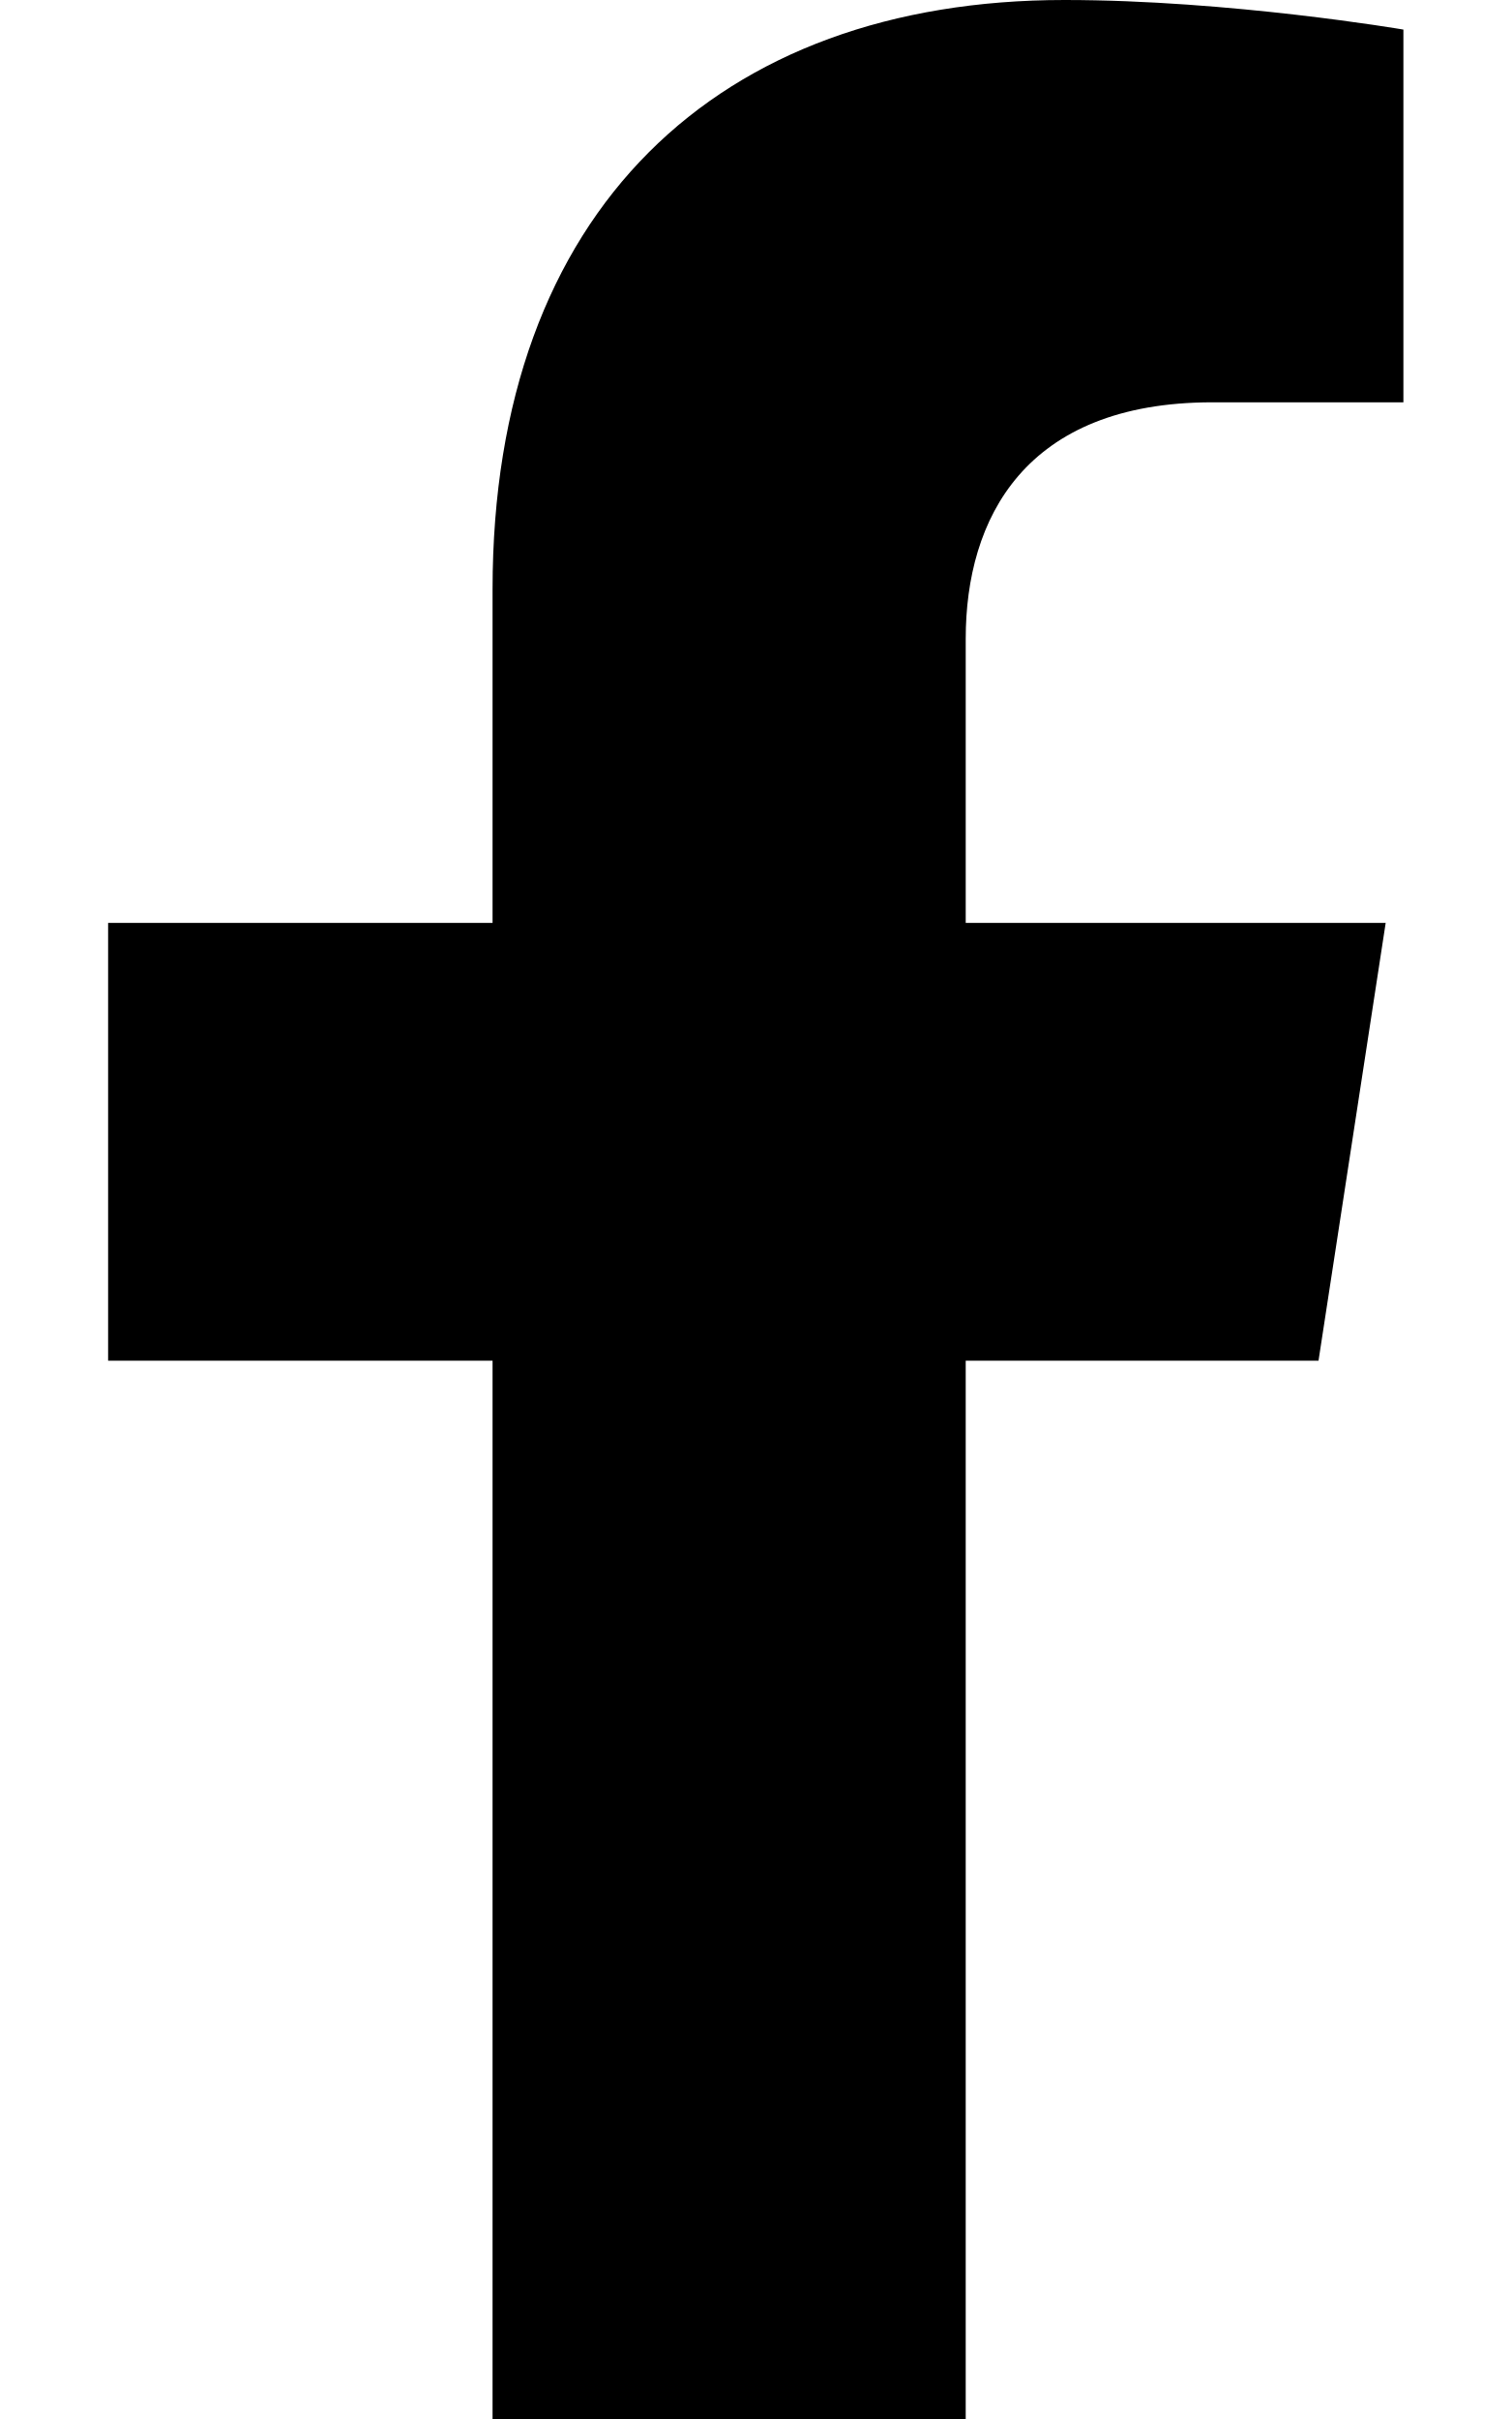
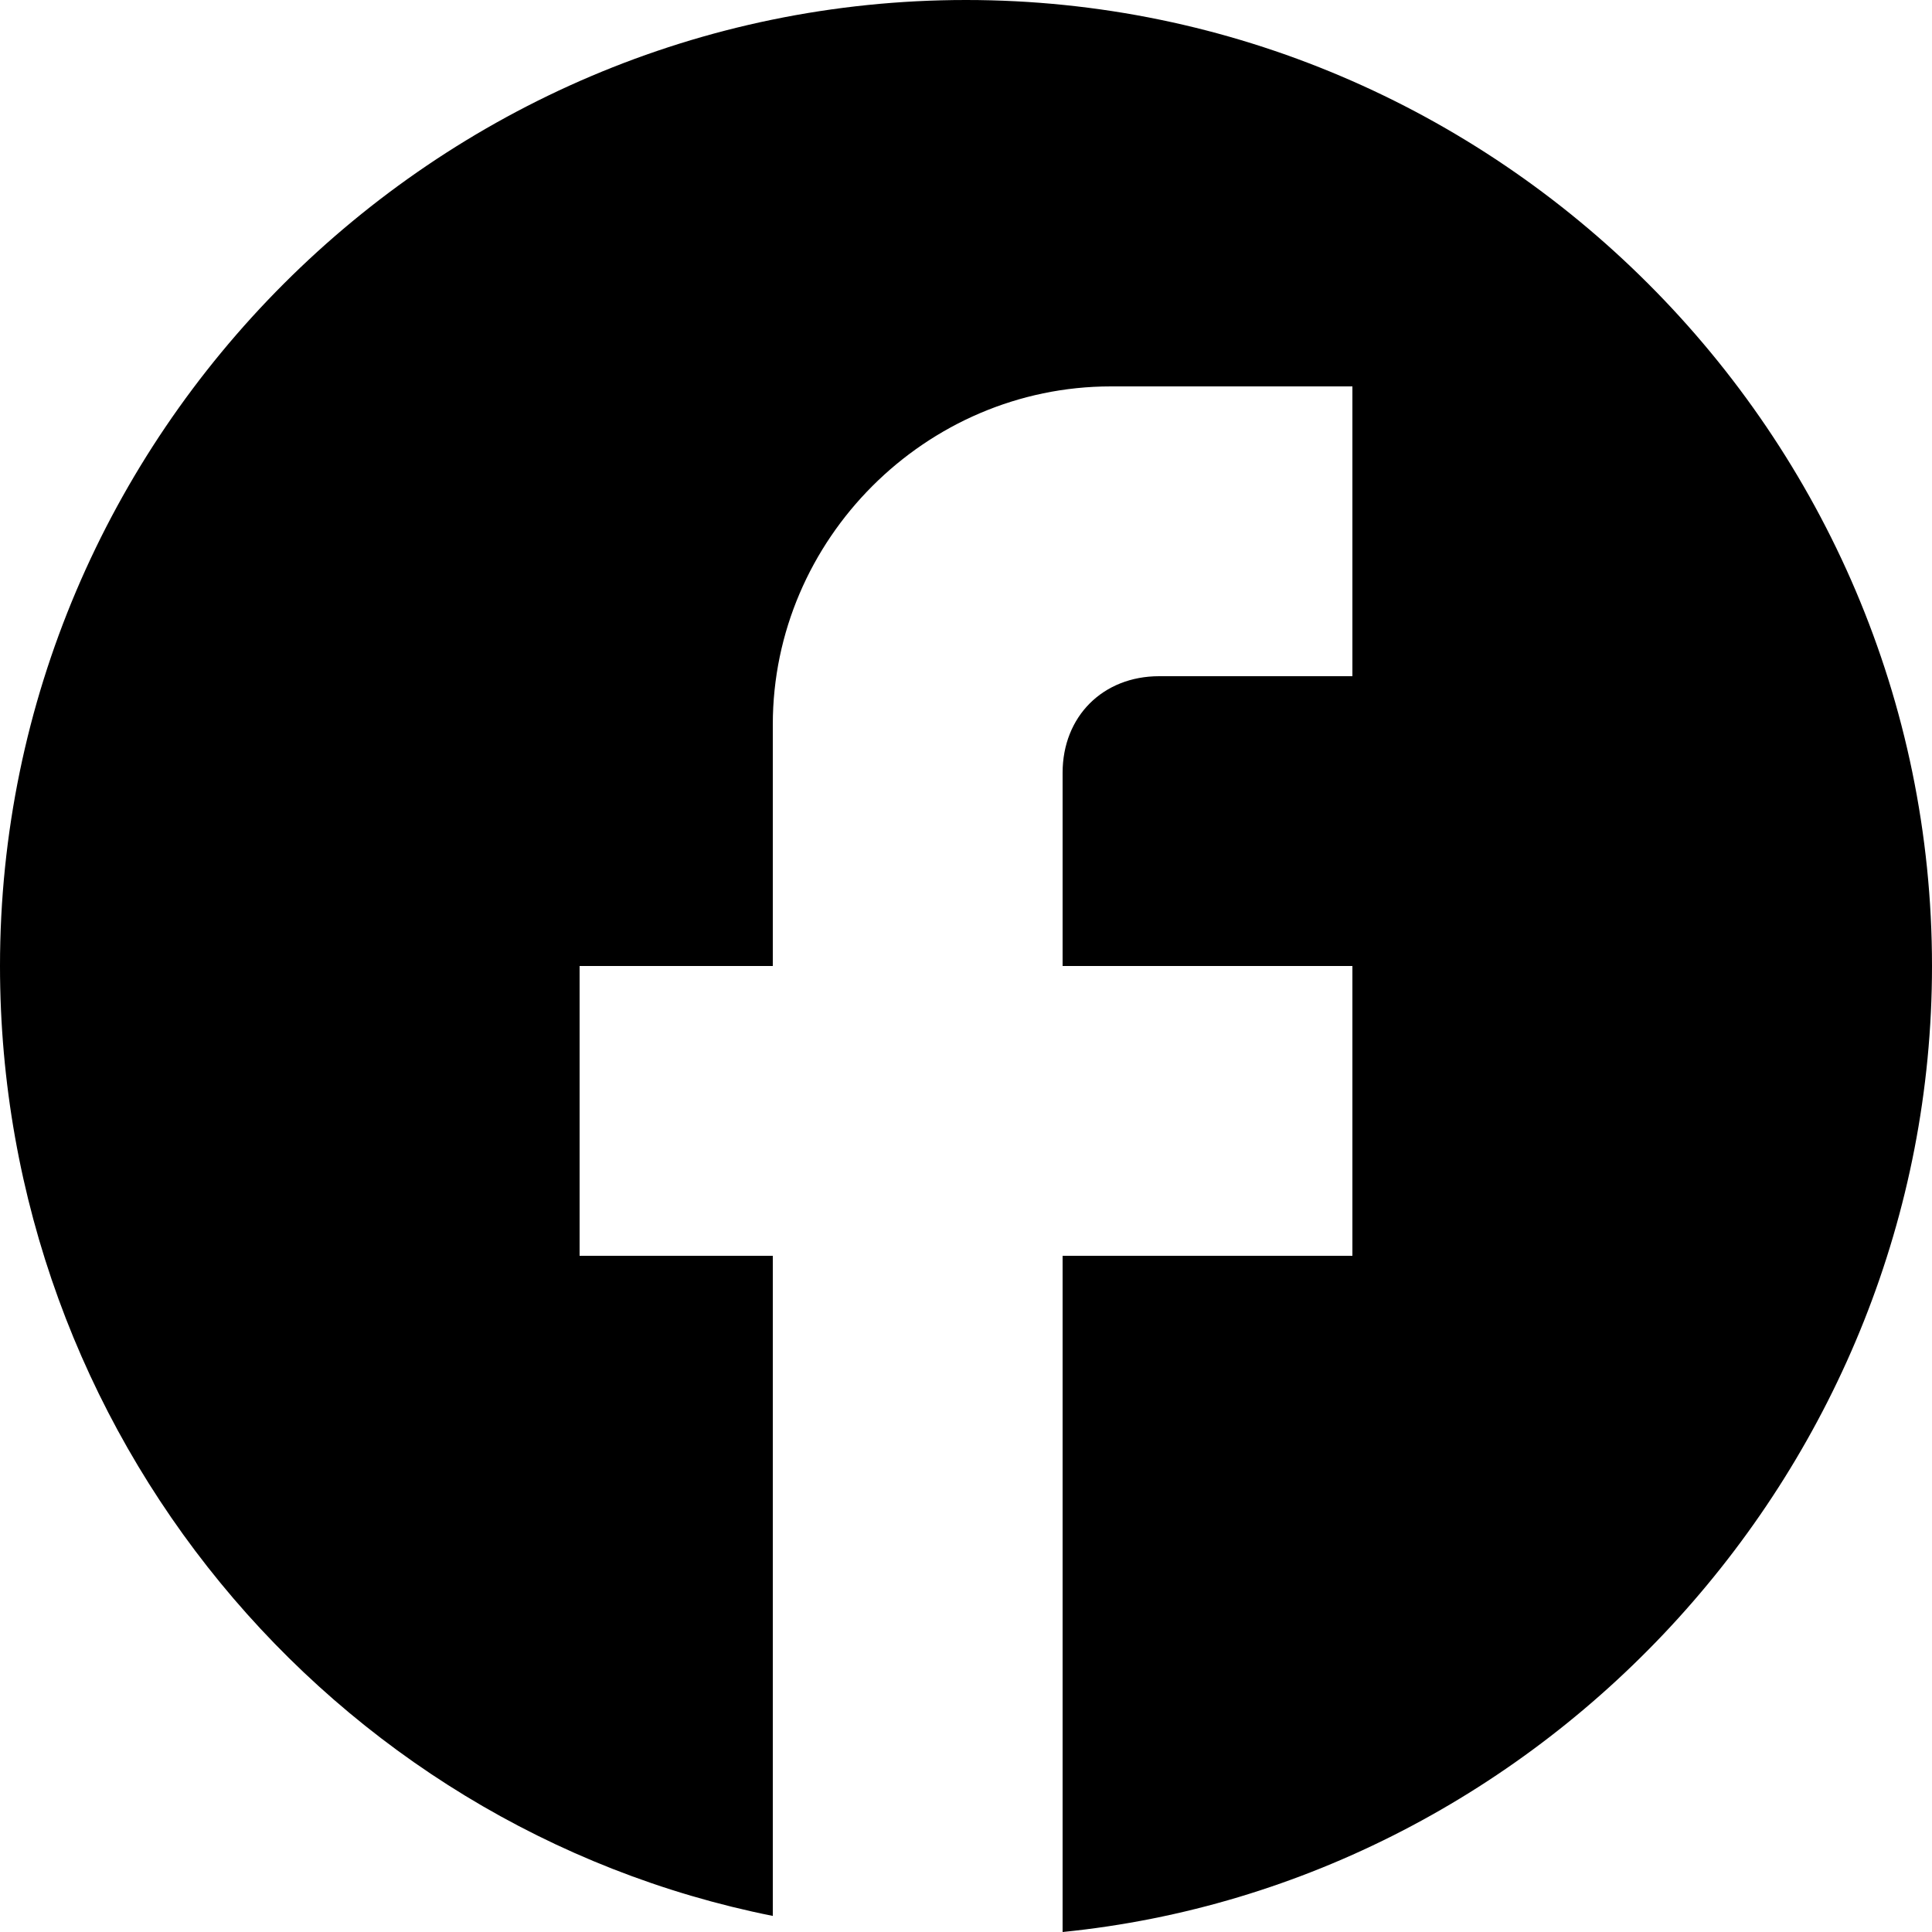
- <svg xmlns="http://www.w3.org/2000/svg" viewBox="0 0 320 512">
-   <path d="M279.14 288l14.22-92.66h-88.91v-60.13c0-25.35 12.42-50.06 52.24-50.06h40.42V6.26S260.43 0 225.36 0c-73.22 0-121.08 44.38-121.08 124.72v70.62H22.89V288h81.39v224h100.17V288z" />
+ <svg xmlns="http://www.w3.org/2000/svg" width="25" height="25" viewBox="0 0 25 25" fill="none">
+   <path d="M25 12.5C25 5.625 19.375 0 12.5 0C5.625 0 0 5.625 0 12.5C0 18.542 4.271 23.646 10 24.792V16.25H7.5V12.5H10V9.375C10 6.979 11.979 5 14.375 5H17.5V8.75H15C14.271 8.75 13.75 9.271 13.75 10V12.5H17.5V16.25H13.75V25C20 24.375 25 18.958 25 12.5Z" fill="black" />
</svg>
